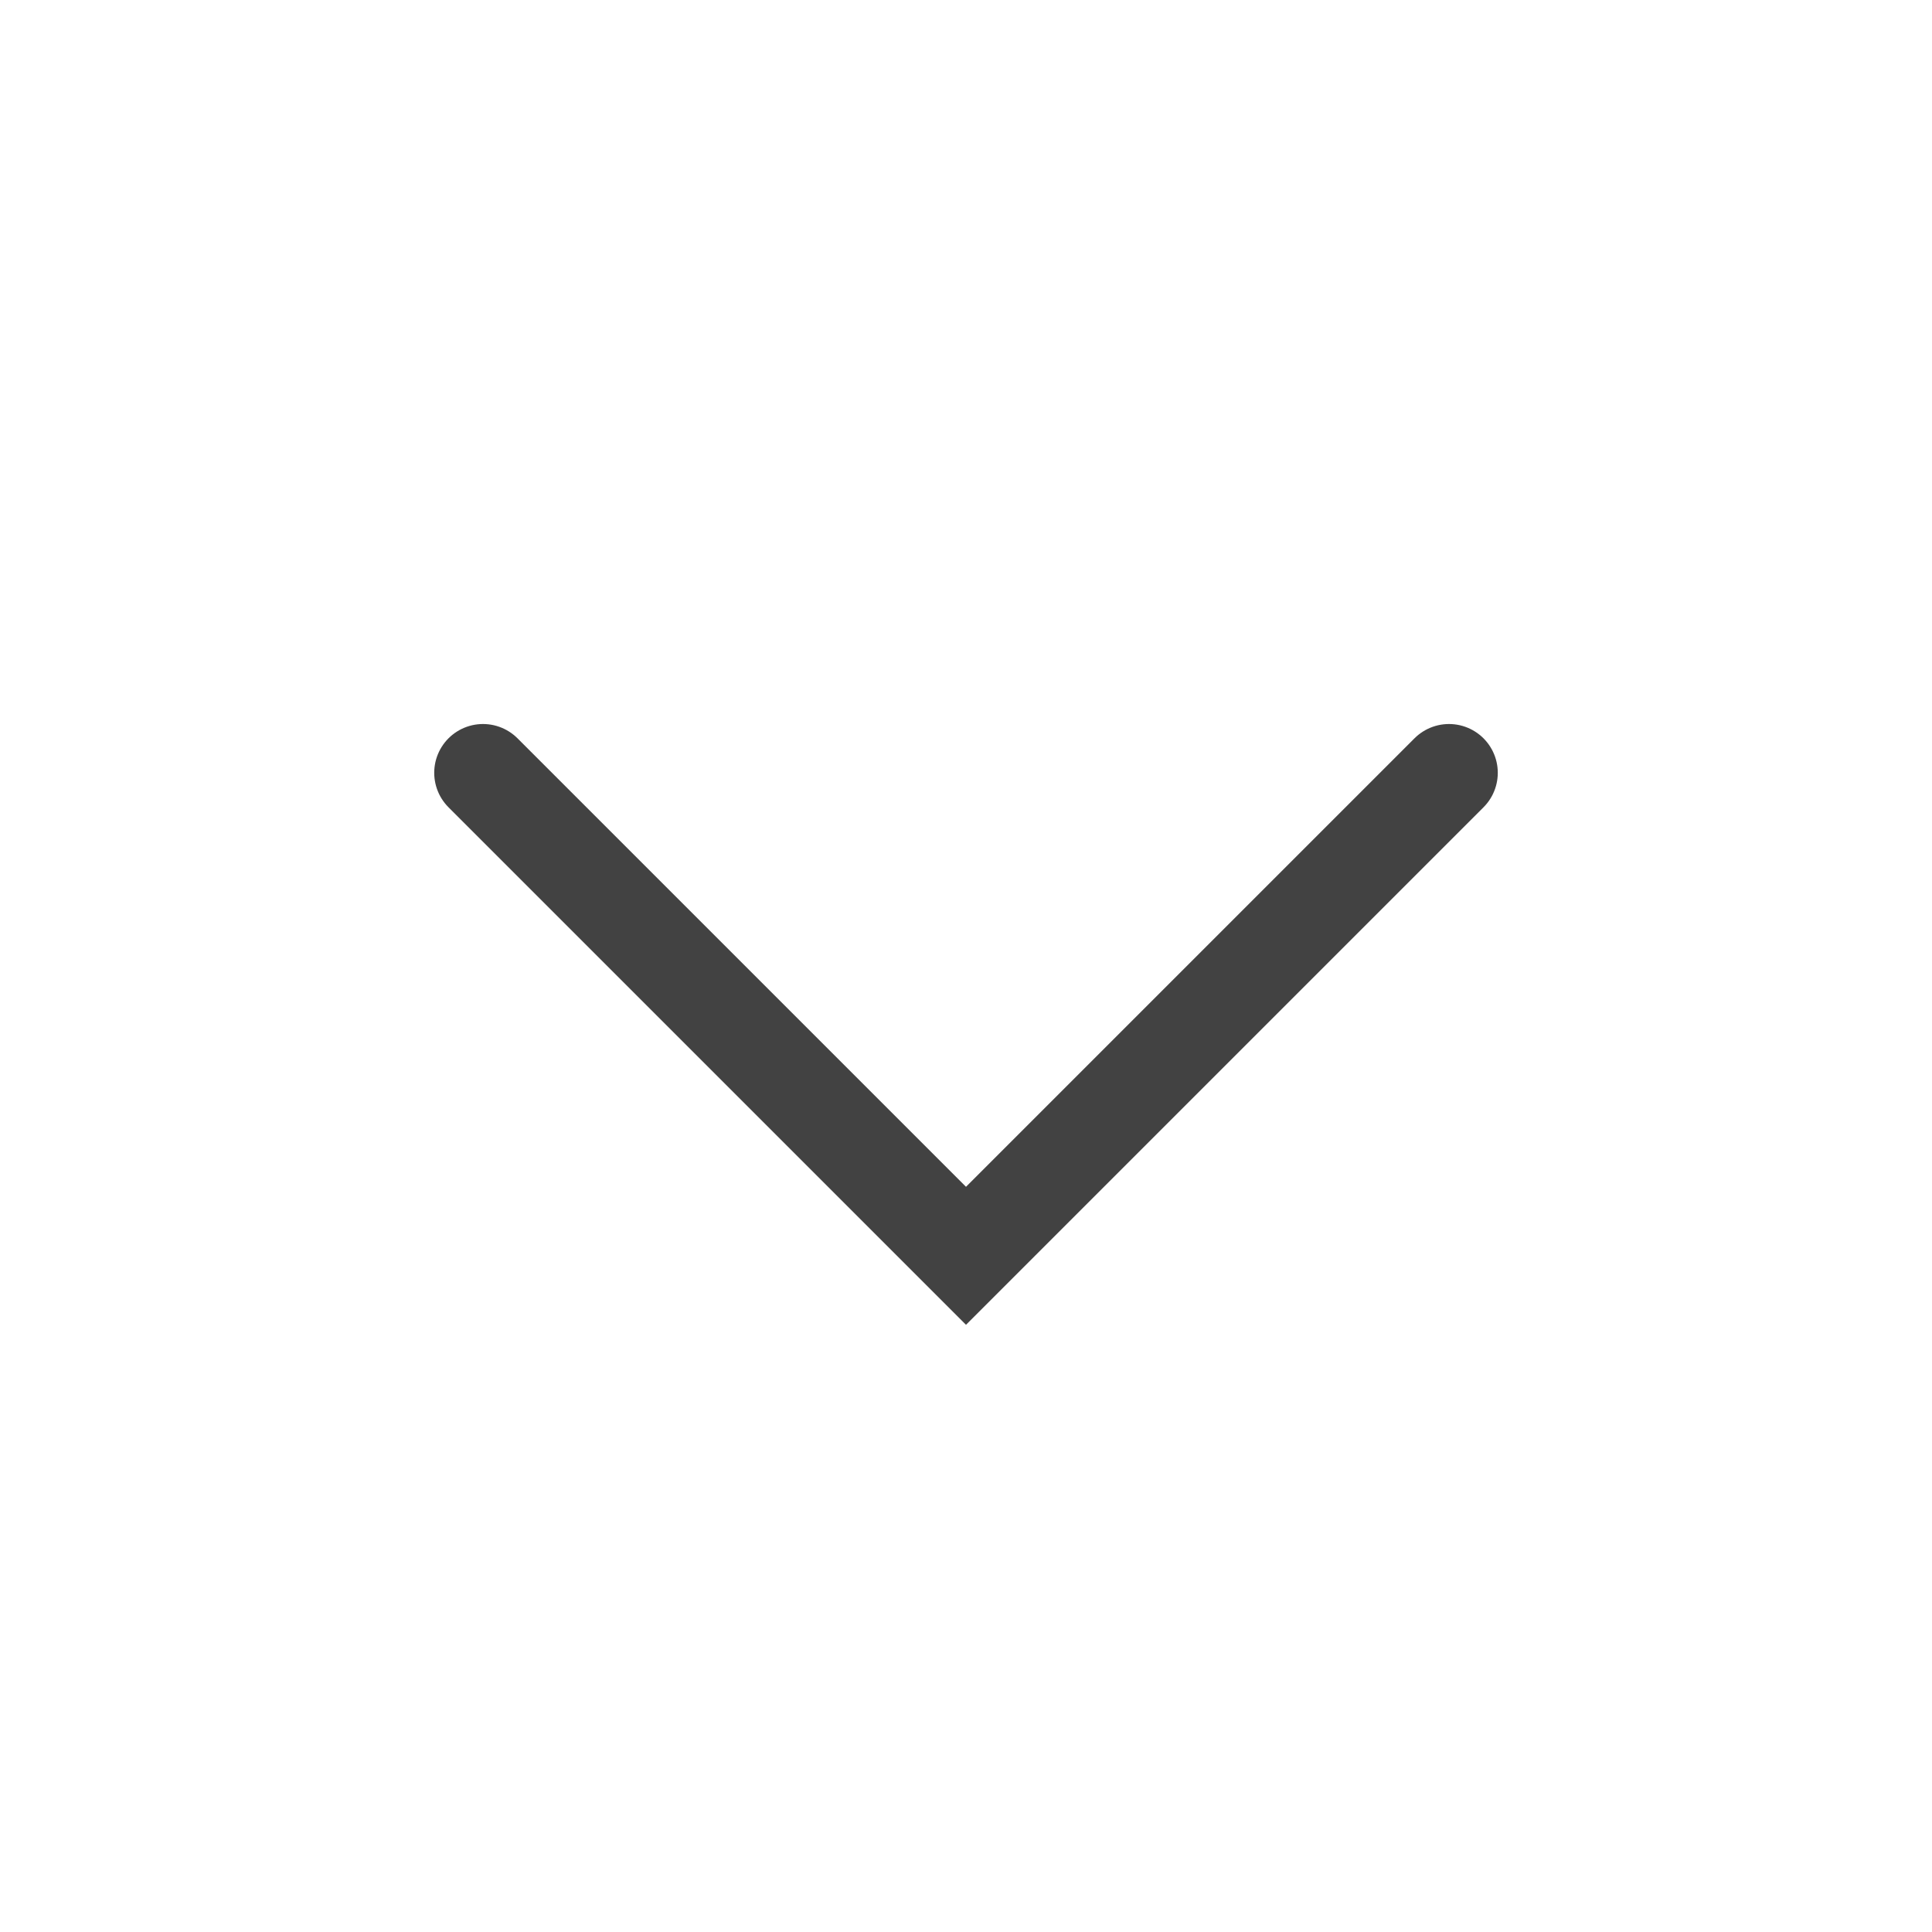
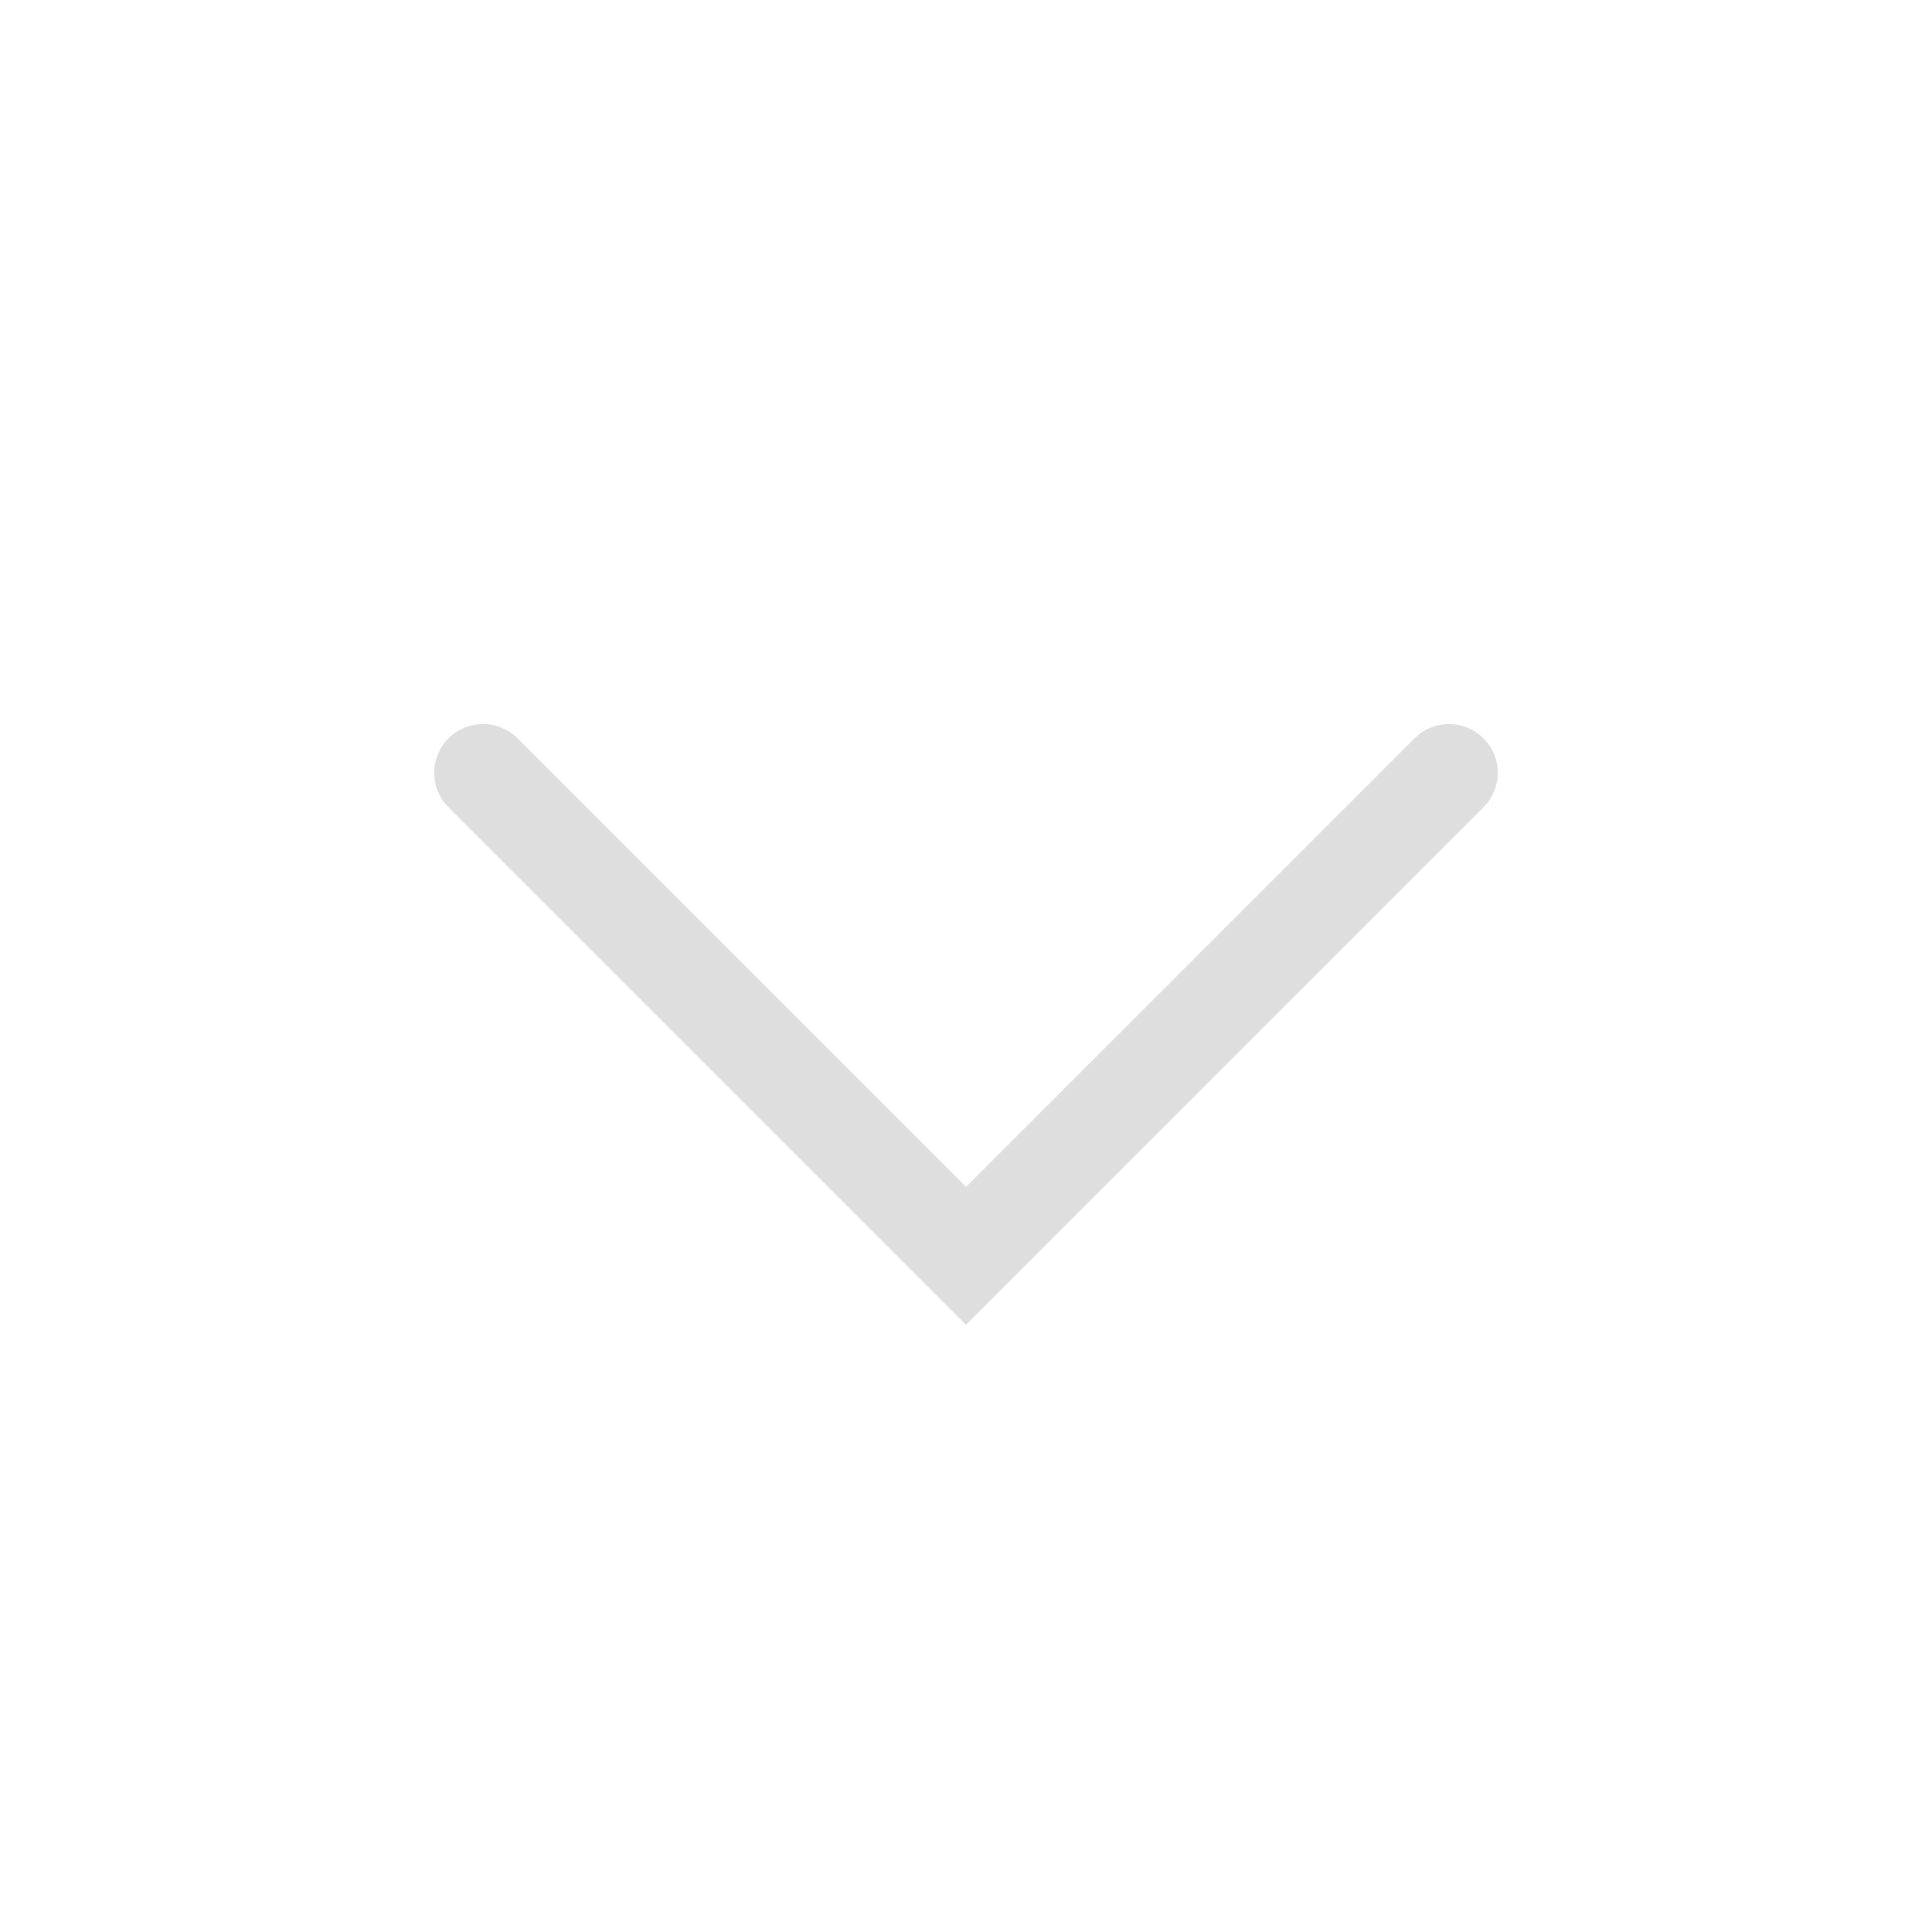
<svg xmlns="http://www.w3.org/2000/svg" viewBox="0 0 50 50" version="1.2" baseProfile="tiny">
  <defs>
</defs>
  <g fill="none" stroke="black" stroke-width="1" fill-rule="evenodd" stroke-linecap="square" stroke-linejoin="bevel">
-     <g fill="none" stroke="#424242" stroke-opacity="1" stroke-width="1.01" stroke-linecap="round" stroke-linejoin="miter" stroke-miterlimit="2" transform="matrix(2.5,0,0,2.5,2.5,2.5)" font-family="Segoe UI" font-size="12.5" font-weight="400" font-style="normal">
+     <g fill="none" stroke="#dedede" stroke-opacity="1" stroke-width="1.01" stroke-linecap="round" stroke-linejoin="miter" stroke-miterlimit="2" transform="matrix(2.5,0,0,2.5,2.5,2.5)" font-family="Segoe UI" font-size="12.5" font-weight="400" font-style="normal">
      <polyline fill="none" vector-effect="none" points="4,7 9,12 14,7 " />
    </g>
    <g fill="none" stroke="#000000" stroke-opacity="1" stroke-width="1" stroke-linecap="square" stroke-linejoin="bevel" transform="matrix(1,0,0,1,0,0)" font-family="Segoe UI" font-size="12.5" font-weight="400" font-style="normal">
</g>
  </g>
</svg>
